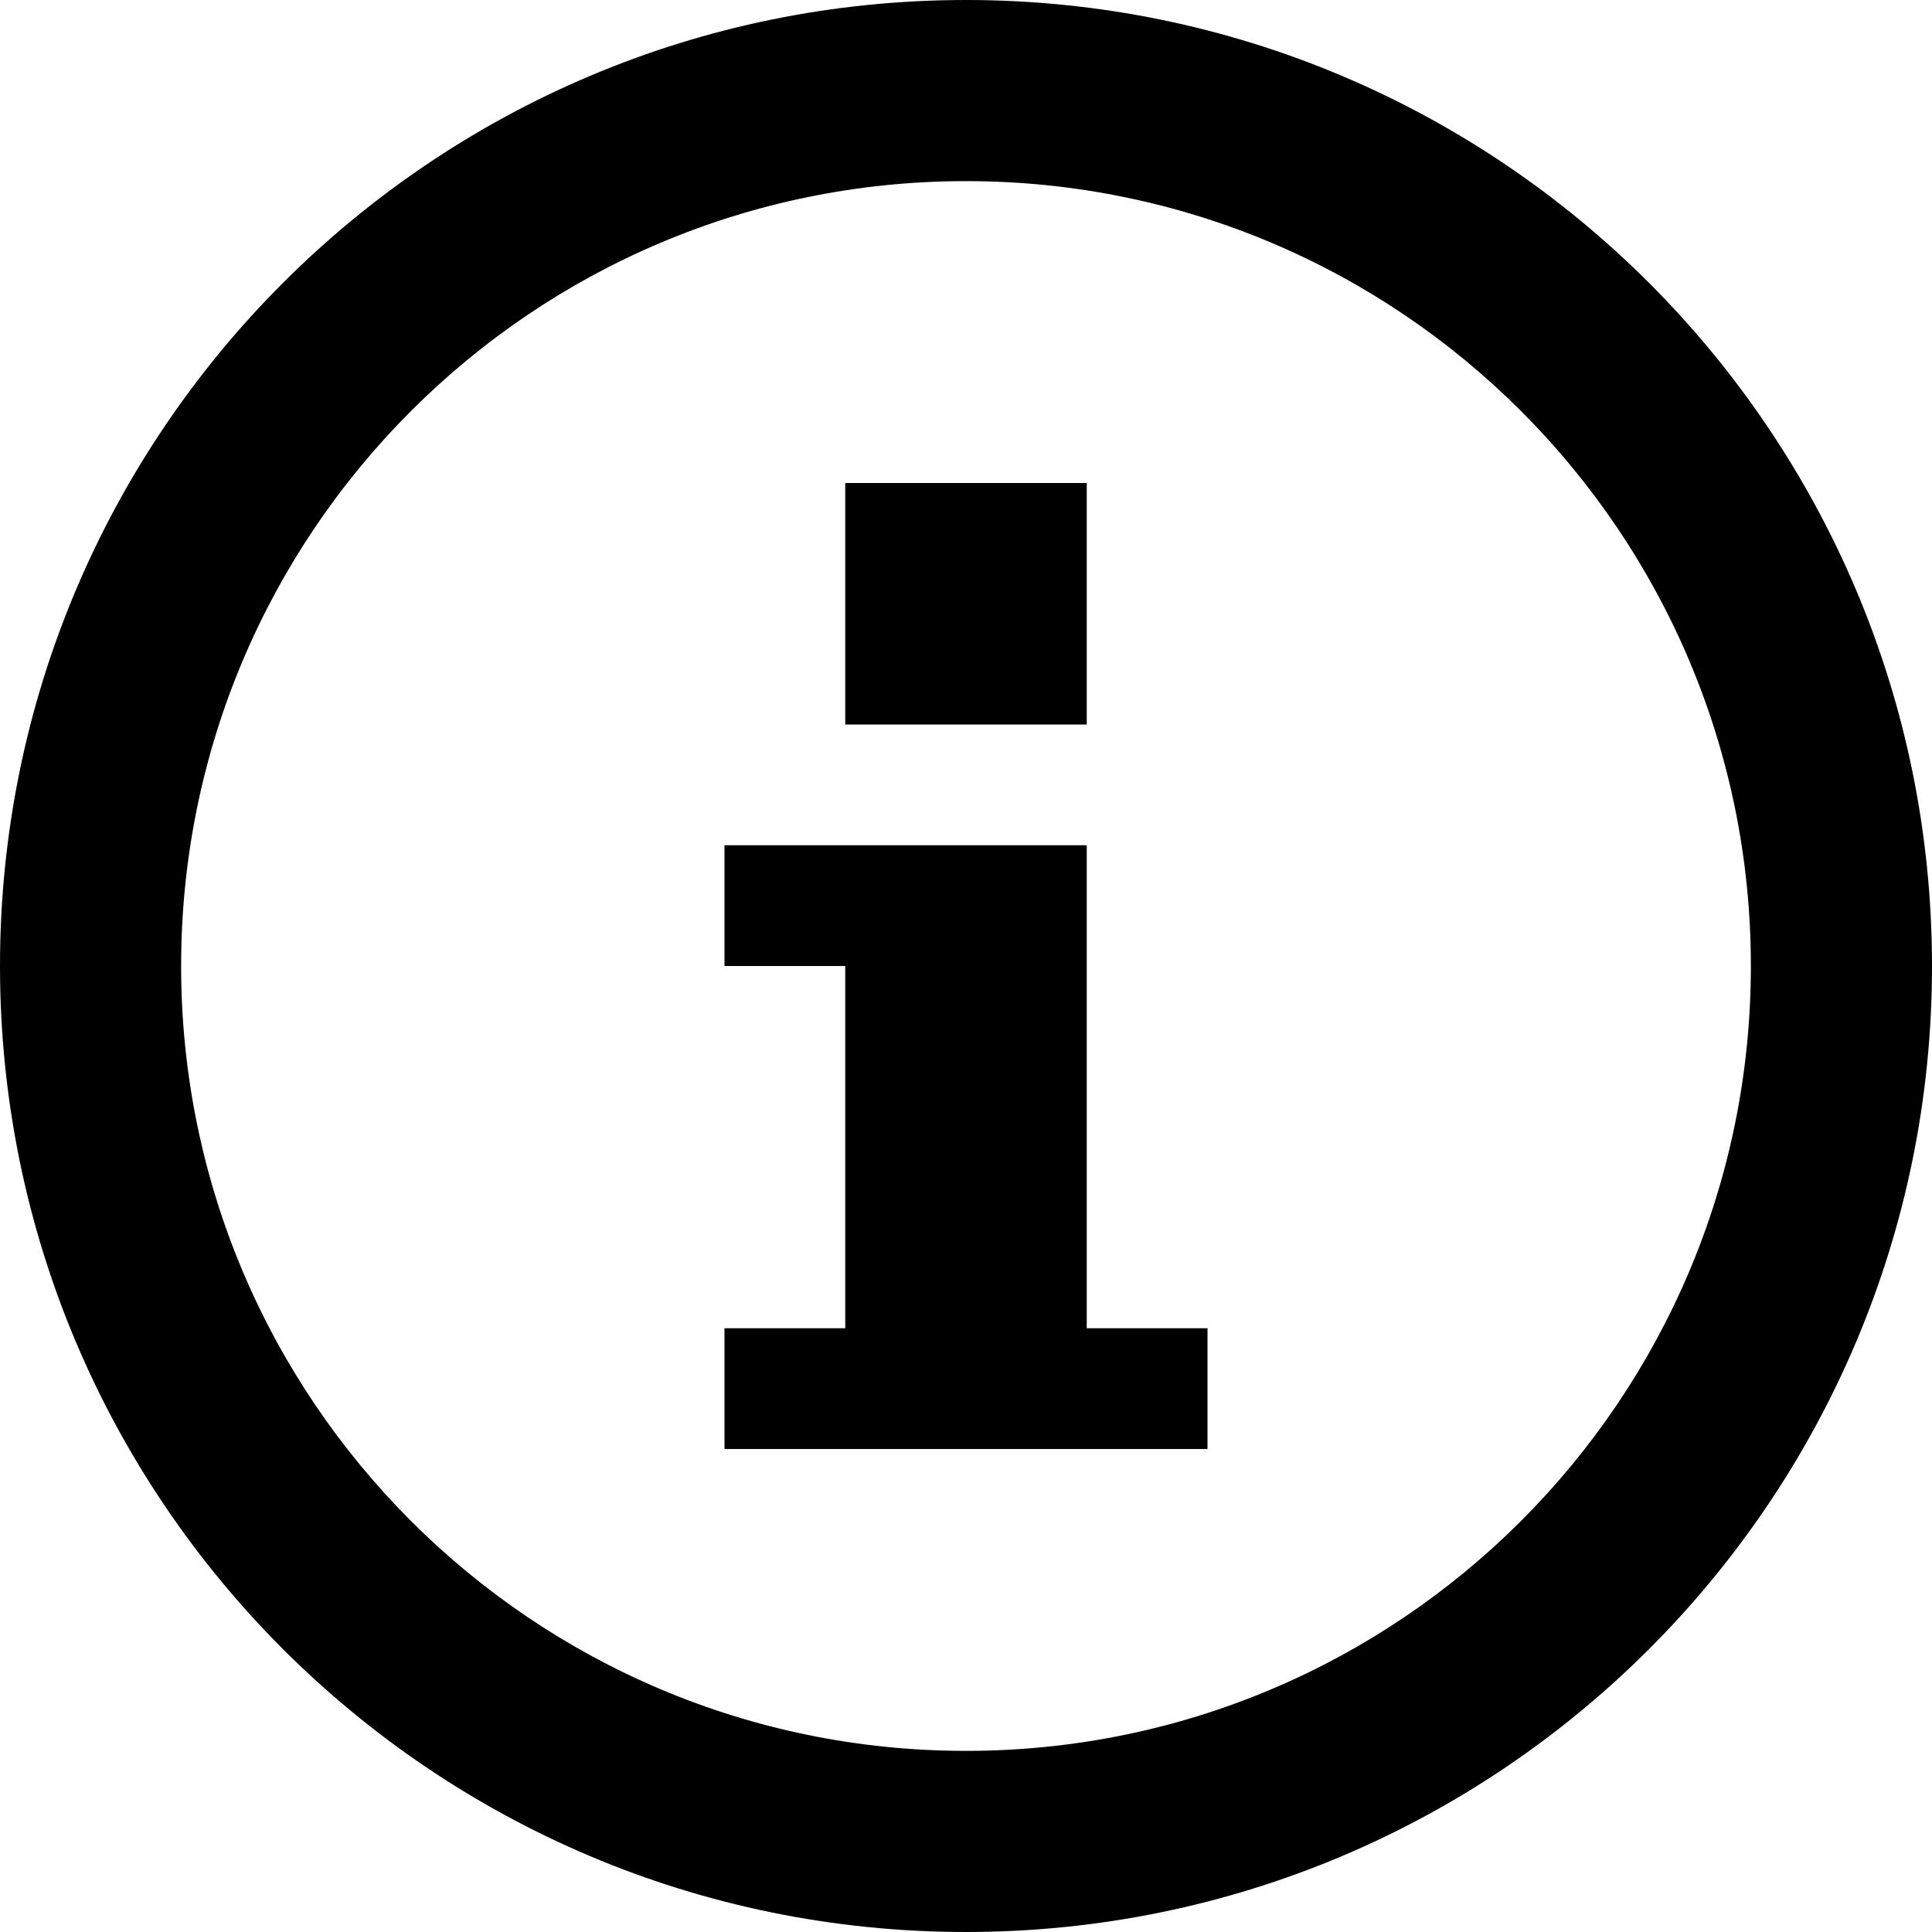
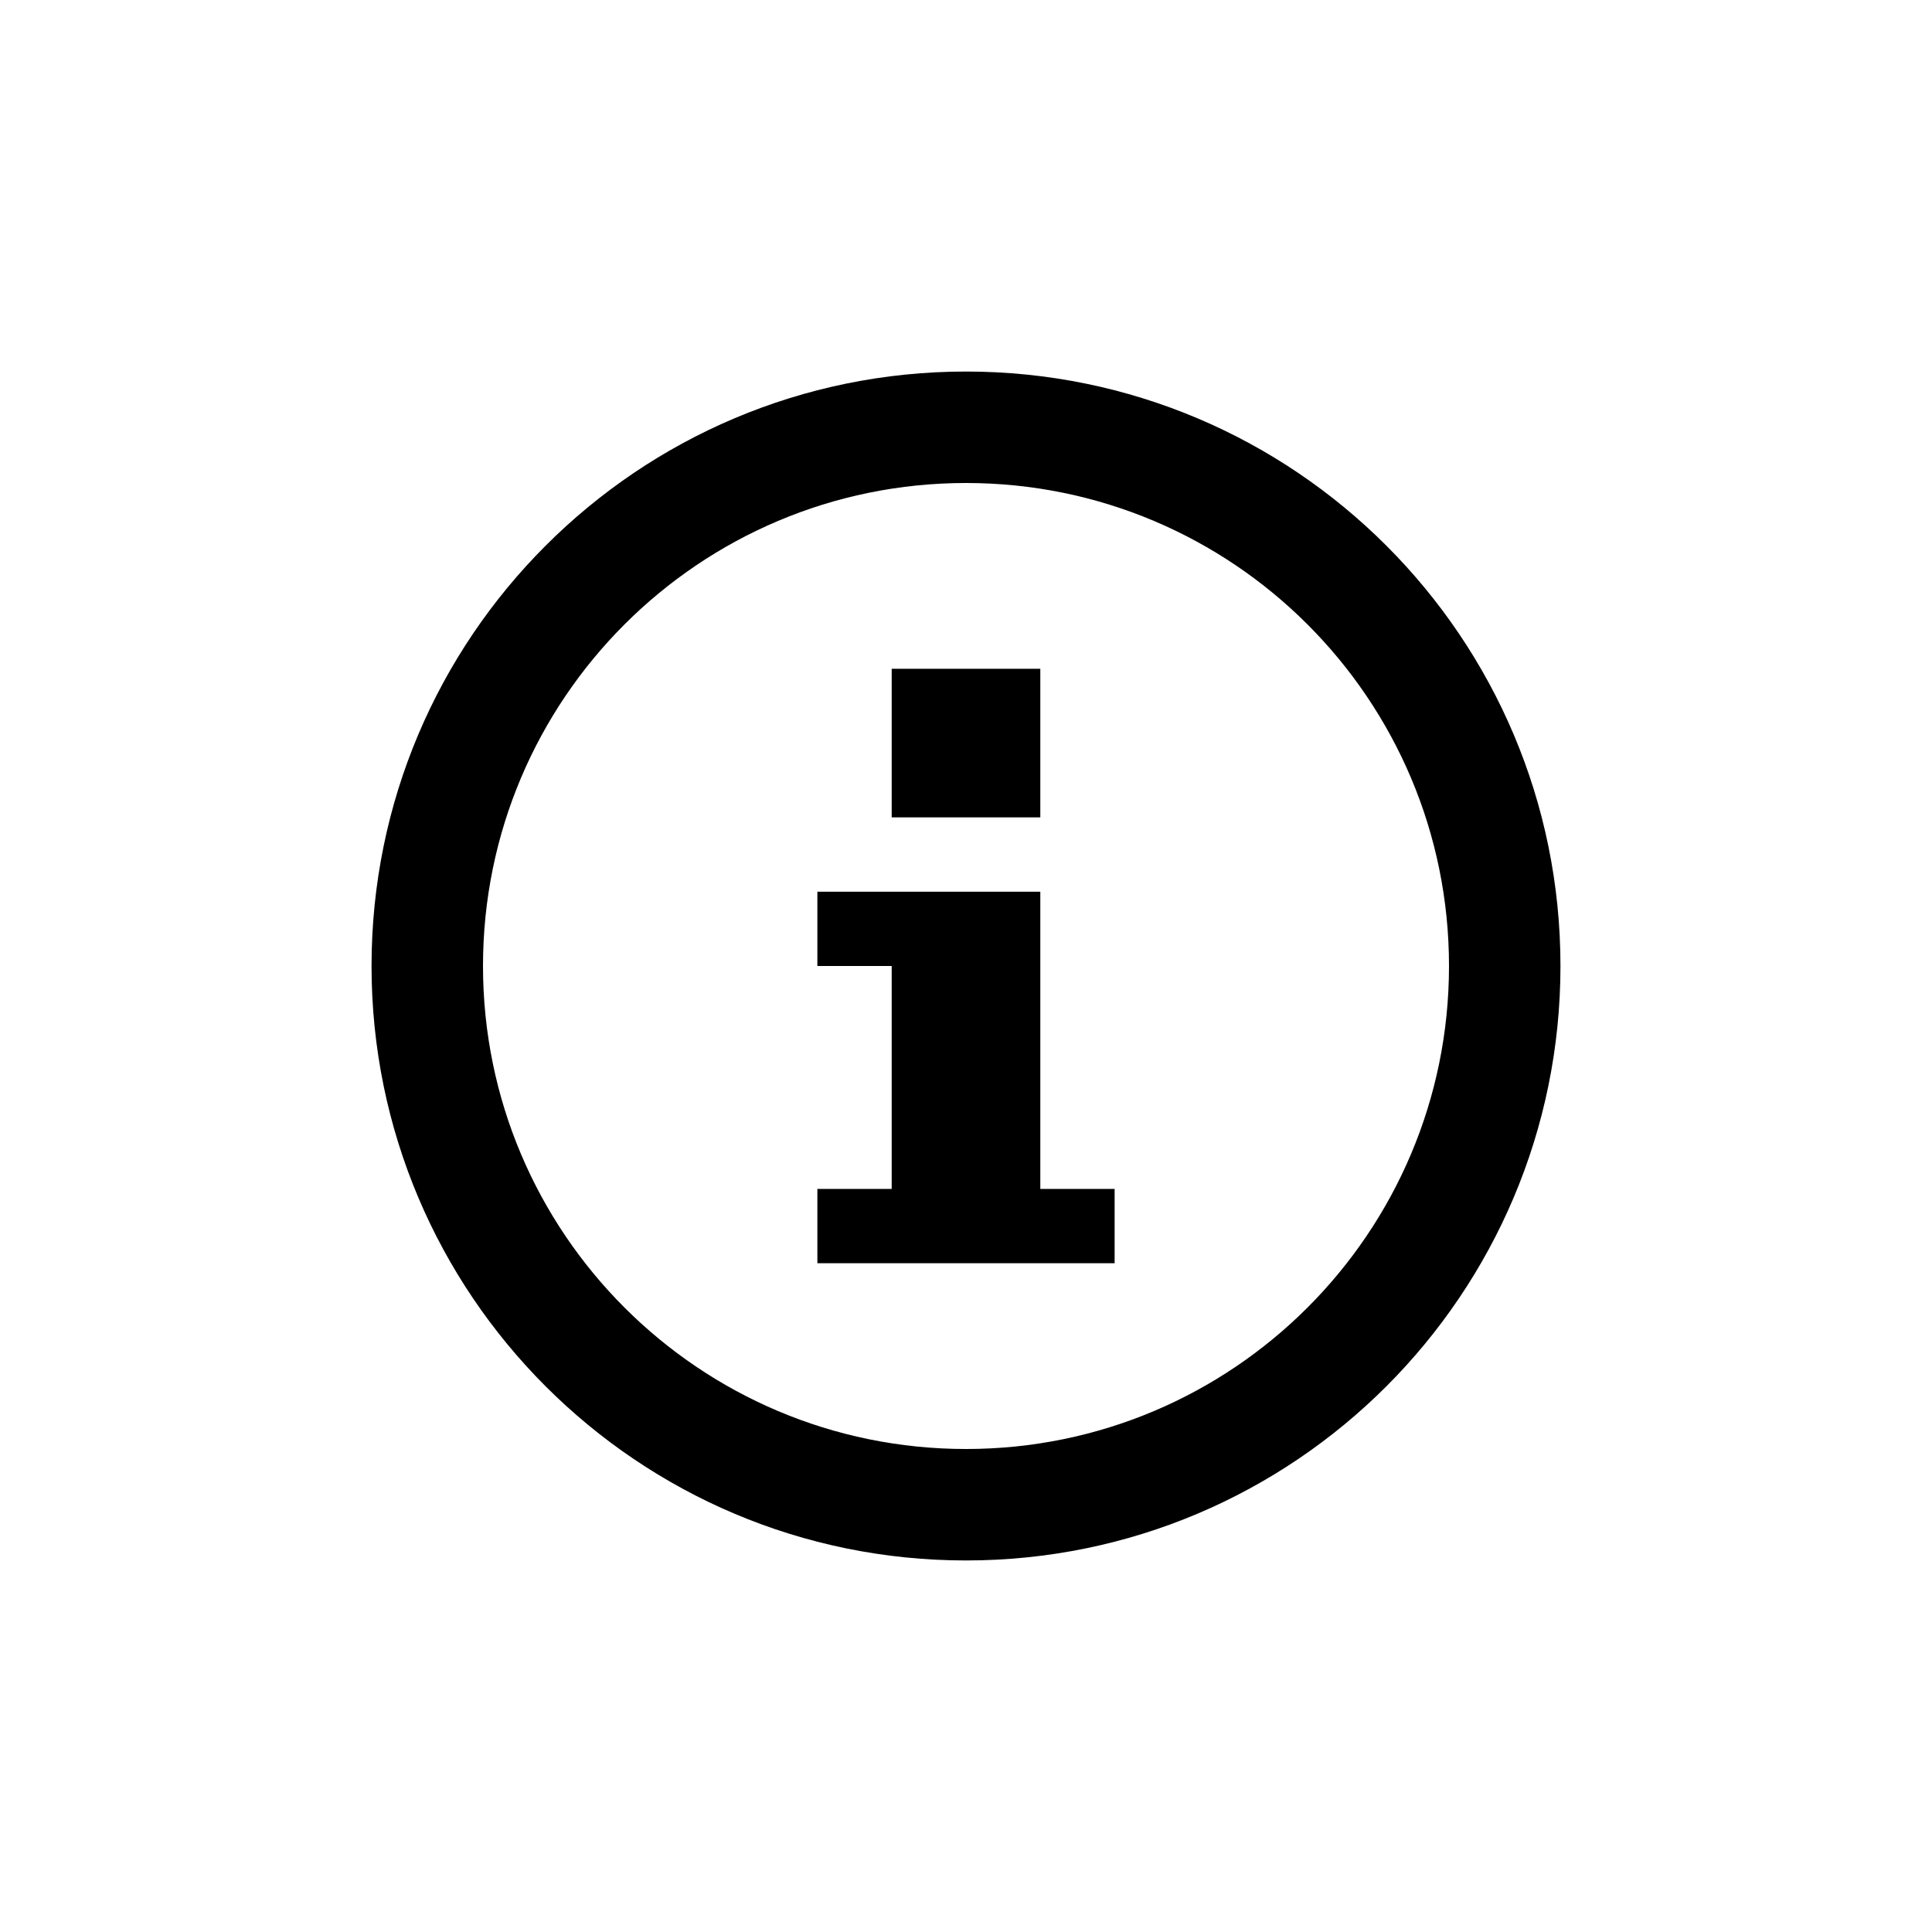
- <svg xmlns="http://www.w3.org/2000/svg" version="1.1" width="32" height="32" viewBox="0 0 32 32">
-   <g id="icomoon-ignore">
-     <line stroke-width="1" x1="" y1="" x2="" y2="" stroke="#449FDB" opacity="" />
-   </g>
-   <path d="M16 0c-8.837 0-16 7.163-16 16s7.163 16 16 16 16-7.163 16-16-7.163-16-16-16zM16 29c-7.18 0-13-5.82-13-13s5.82-13 13-13 13 5.82 13 13-5.82 13-13 13zM14 8h4v4h-4zM20 24h-8v-2h2v-6h-2v-2h6v8h2z" />
+ <svg xmlns="http://www.w3.org/2000/svg" width="52" height="52" viewBox="-10 -10 52 52">
+   <path stroke="#449FDB" d="M0 0" />
+   <path d="M16 0C7.163 0 0 7.163 0 16s7.163 16 16 16 16-7.163 16-16S24.837 0 16 0zm0 29C8.82 29 3 23.18 3 16S8.82 3 16 3s13 5.82 13 13-5.82 13-13 13zM14 8h4v4h-4zm6 16h-8v-2h2v-6h-2v-2h6v8h2z" />
</svg>
